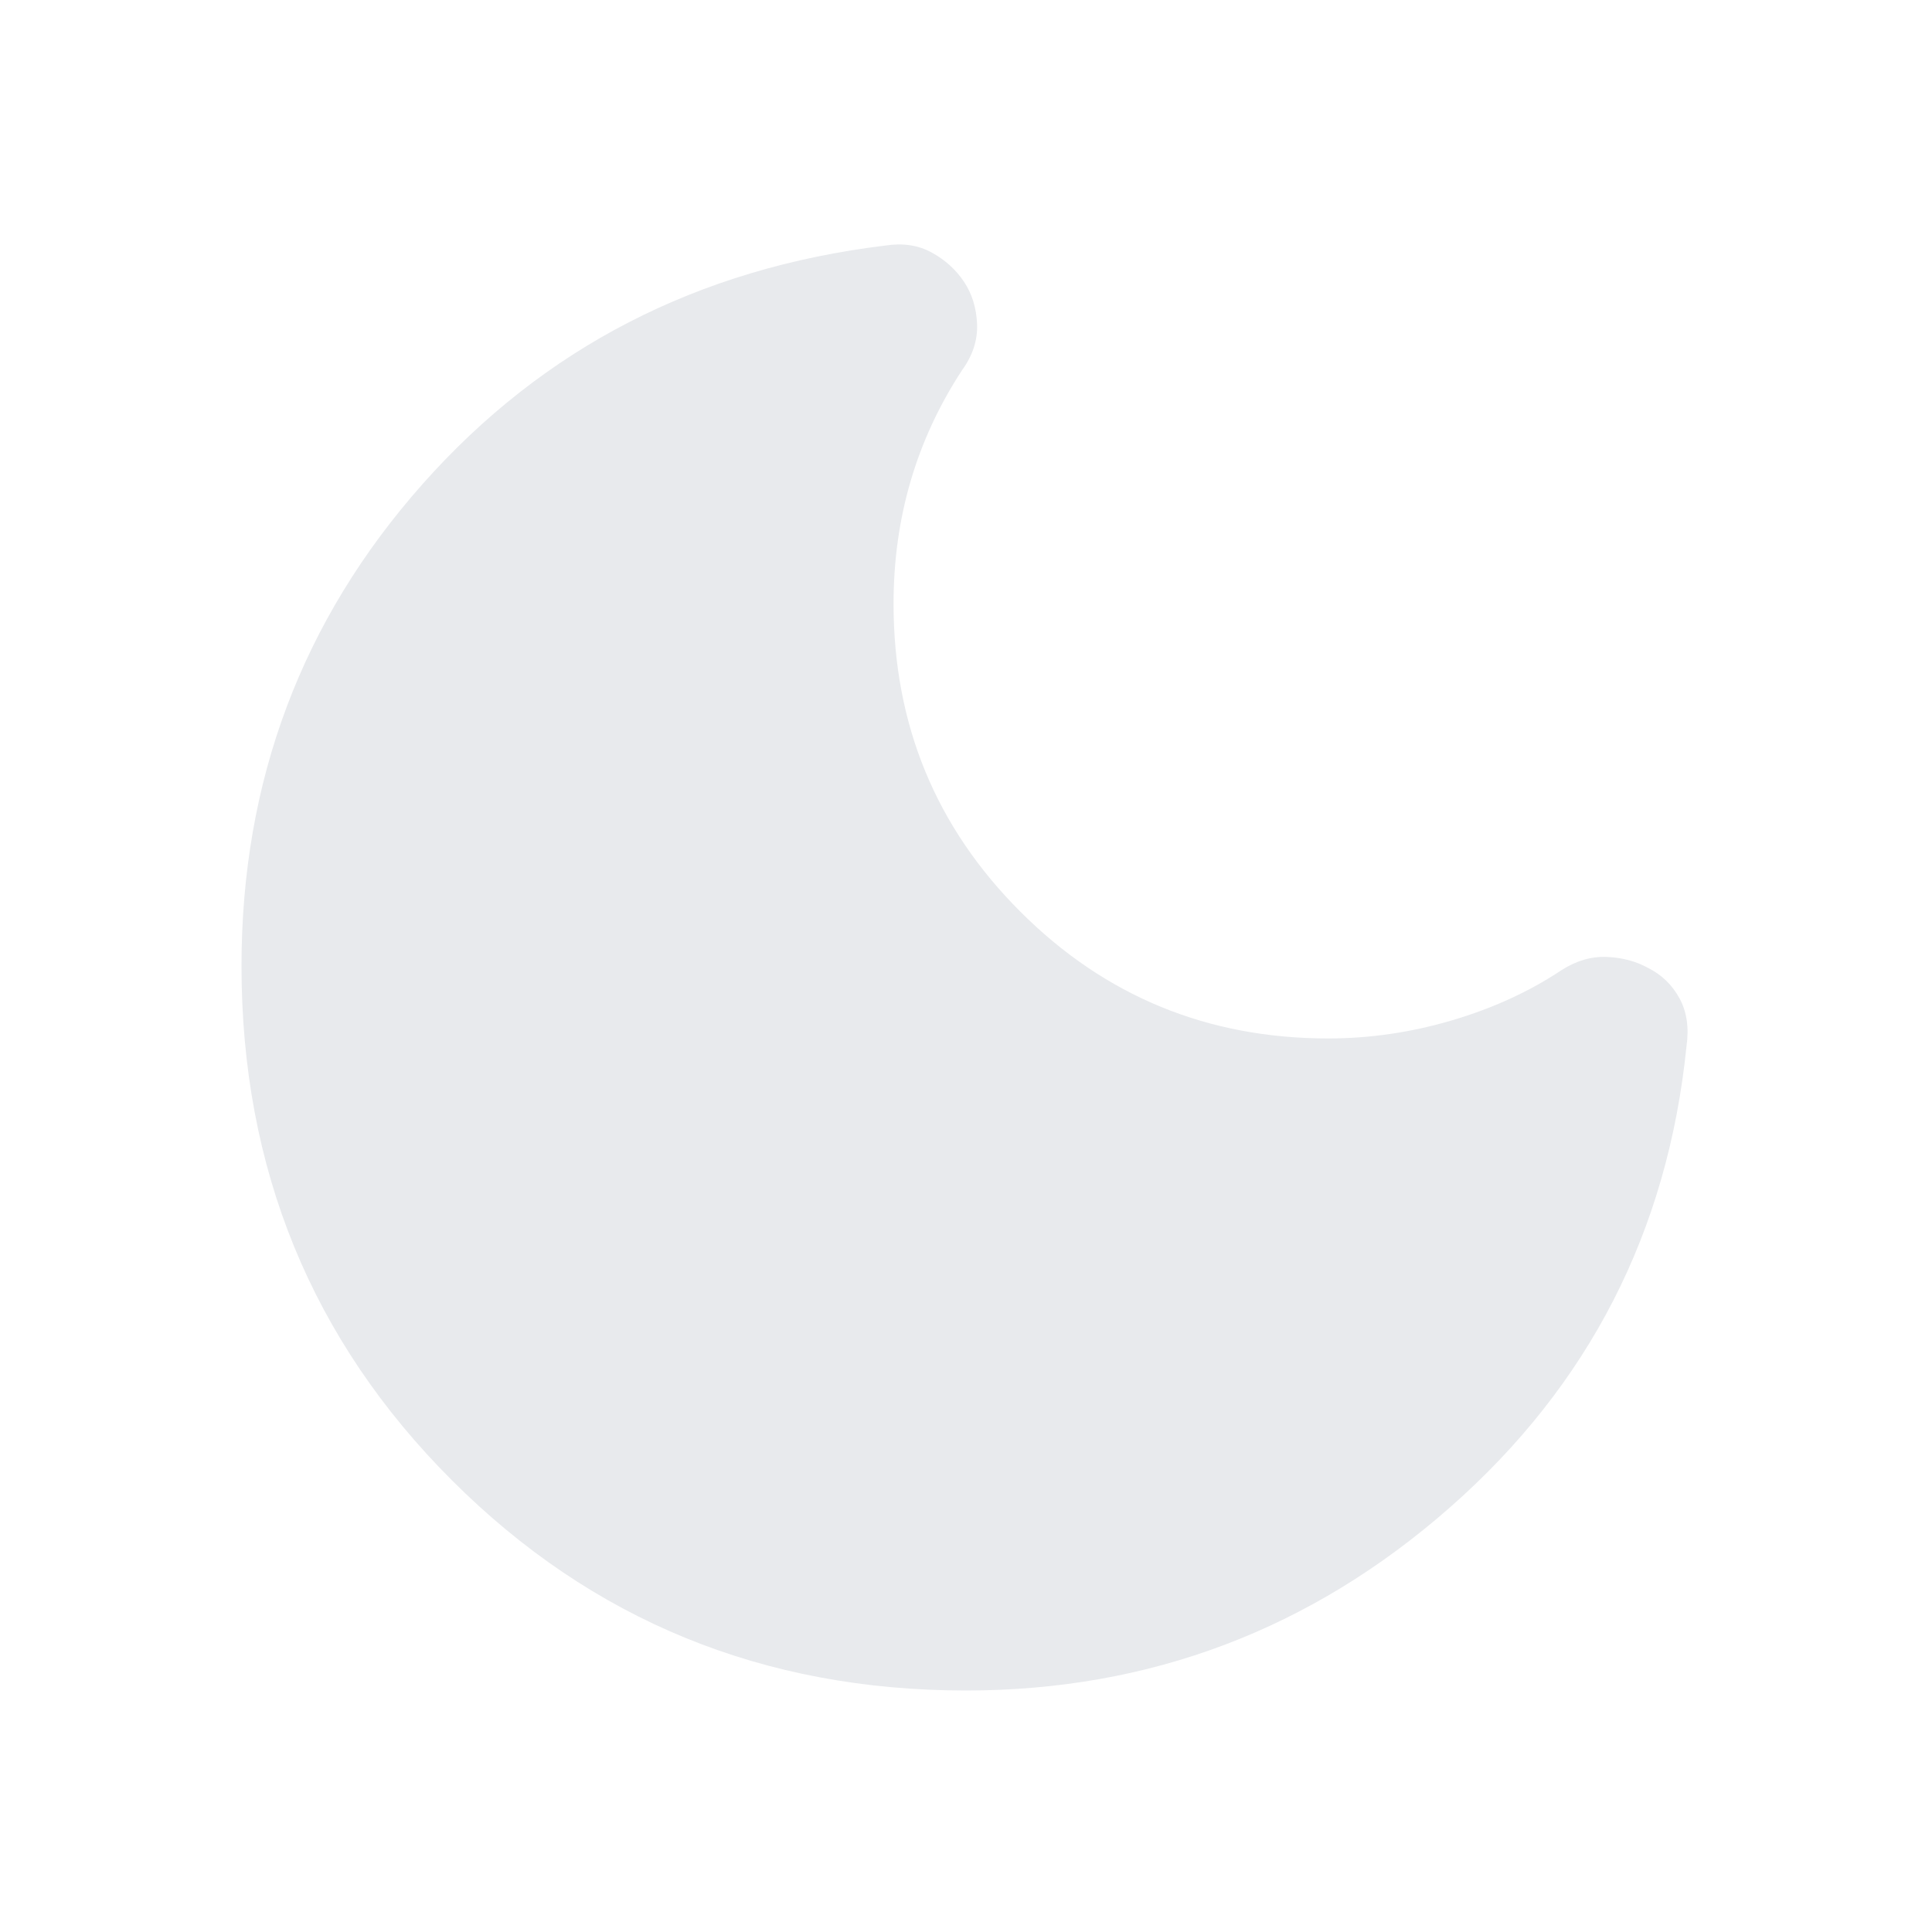
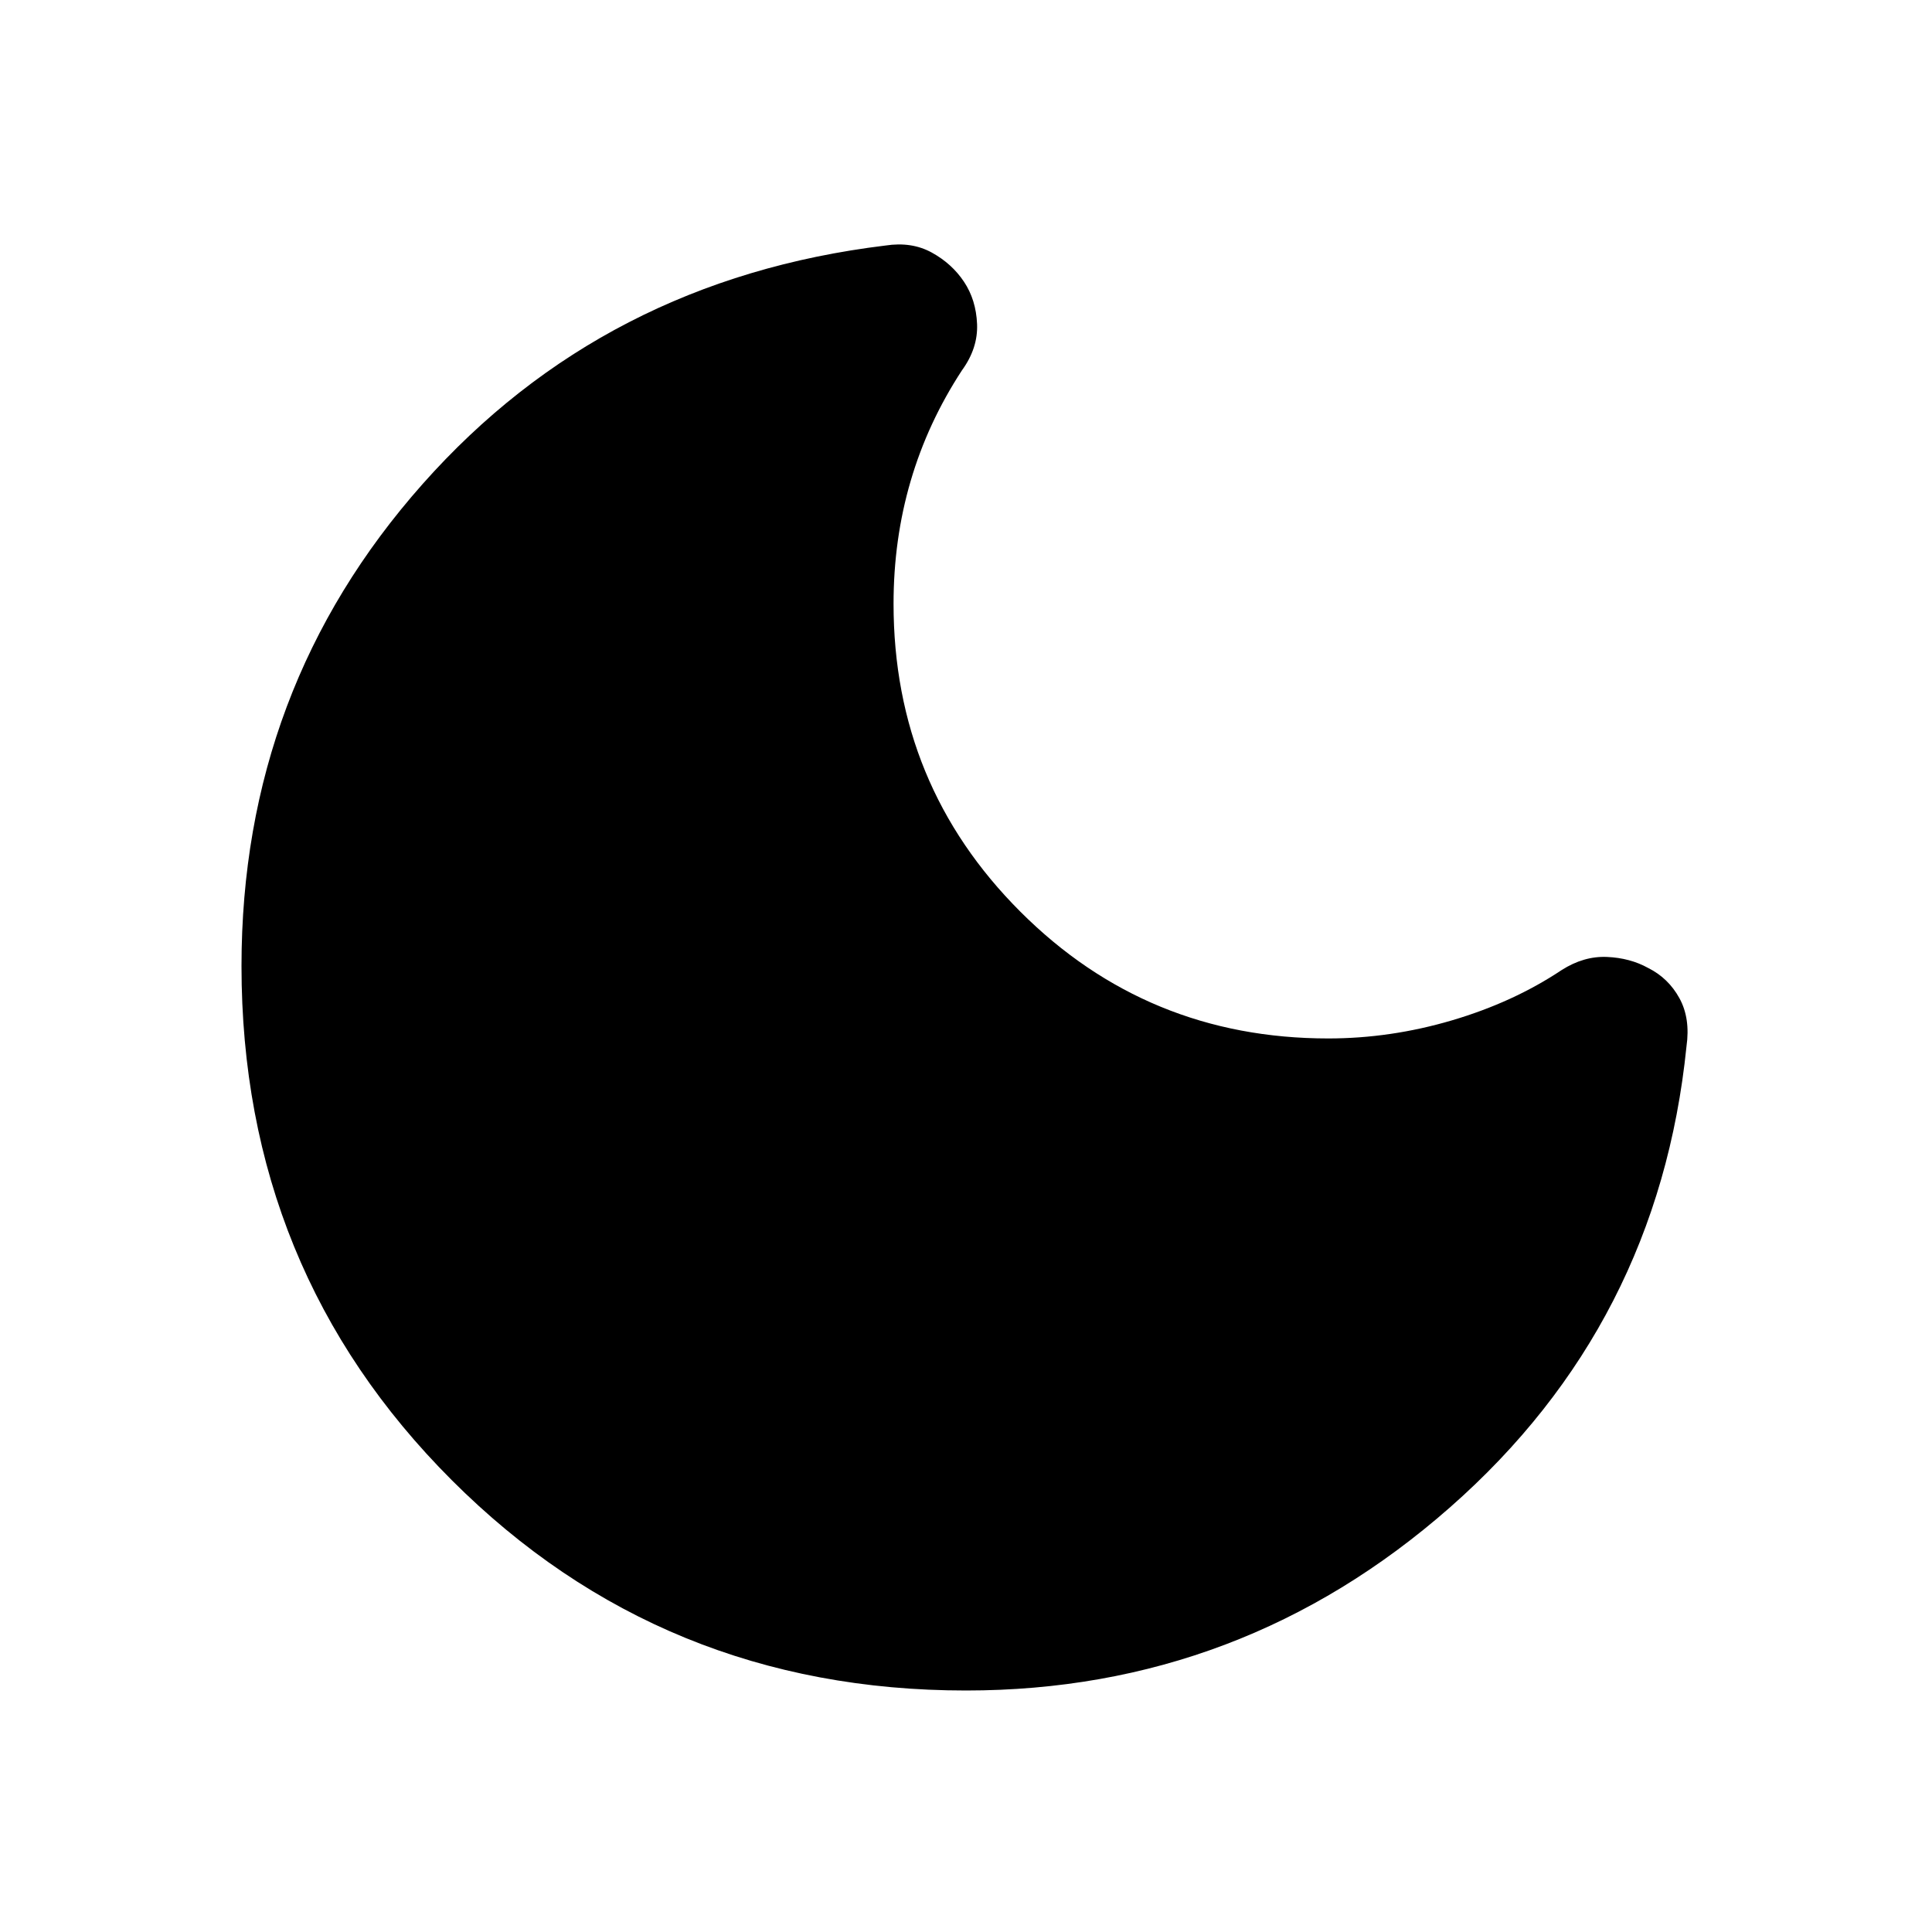
- <svg xmlns="http://www.w3.org/2000/svg" height="24px" viewBox="0 -960 960 960" width="24px" fill="#e8eaed">
+ <svg xmlns="http://www.w3.org/2000/svg" viewBox="0 -960 960 960" class="small-icon">
  <path d="M480-120q-151 0-255.5-104.5T120-480q0-138 90-239.5T440-838q13-2 23 3.5t16 14.5q6 9 6.5 21t-7.5 23q-17 26-25.5 55t-8.5 61q0 90 63 153t153 63q31 0 61.5-9t54.5-25q11-7 22.5-6.5T819-479q10 5 15.5 15t3.5 24q-14 138-117.5 229T480-120Z" />
</svg>
